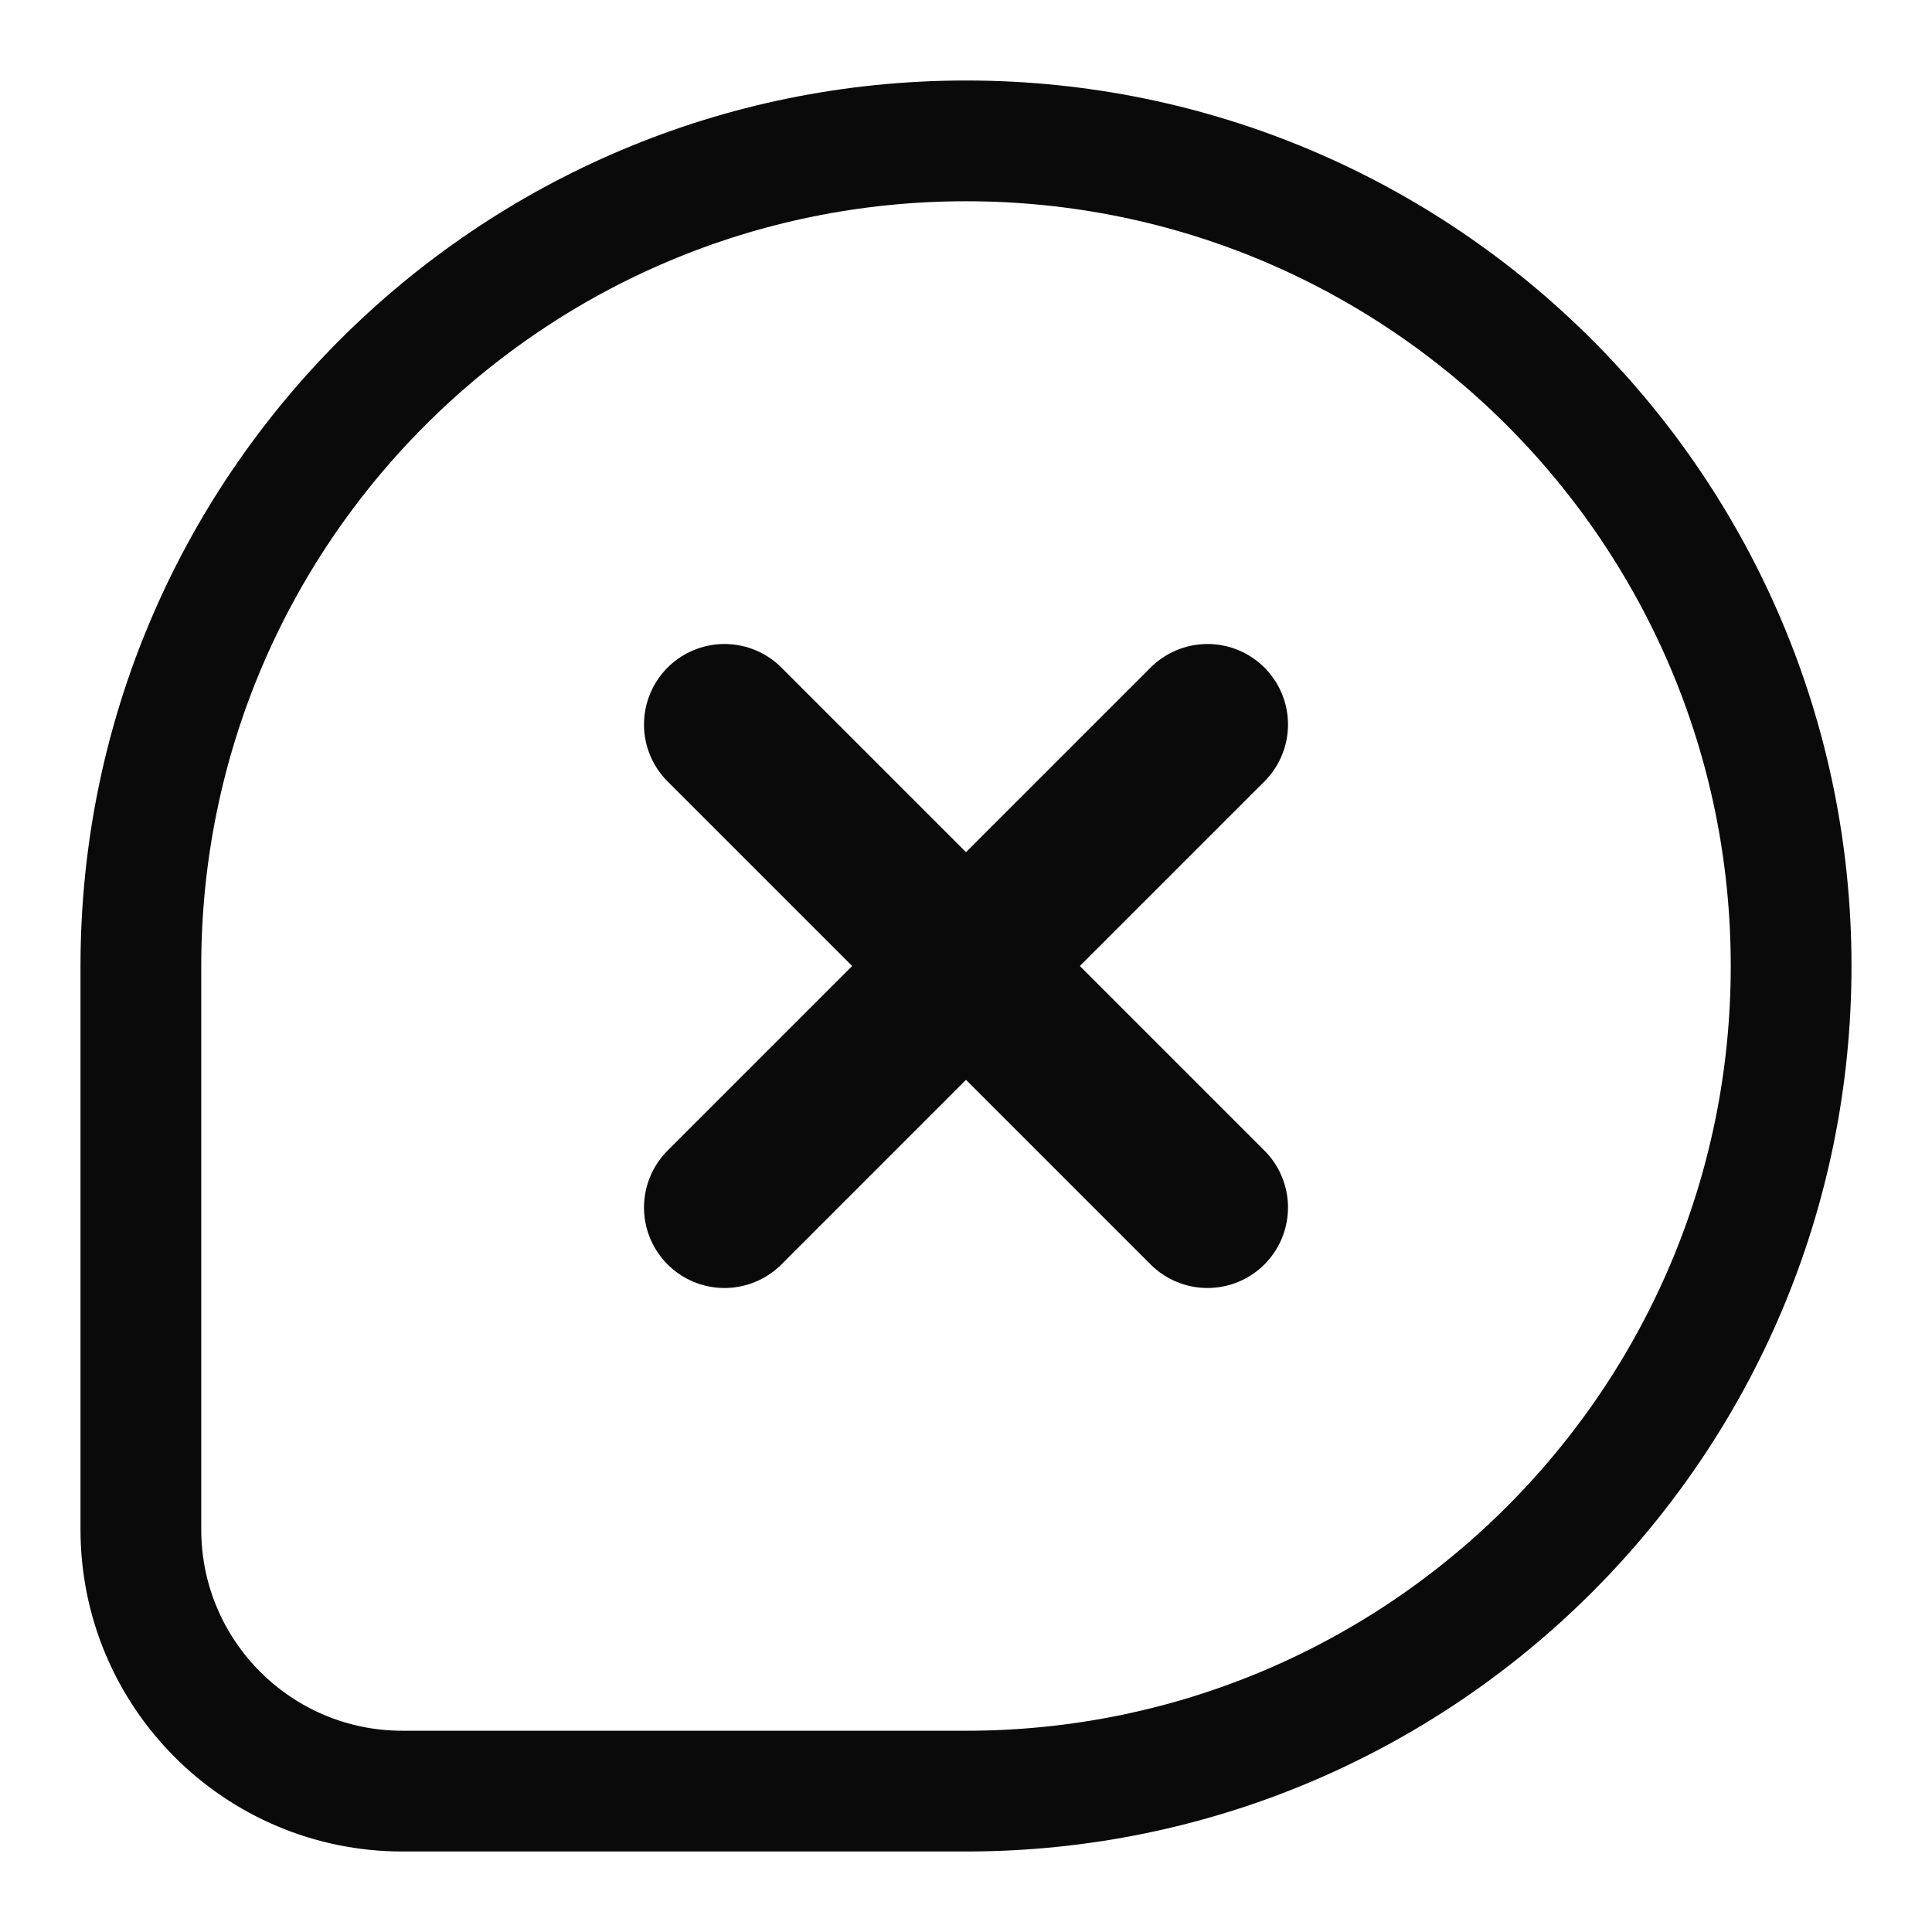
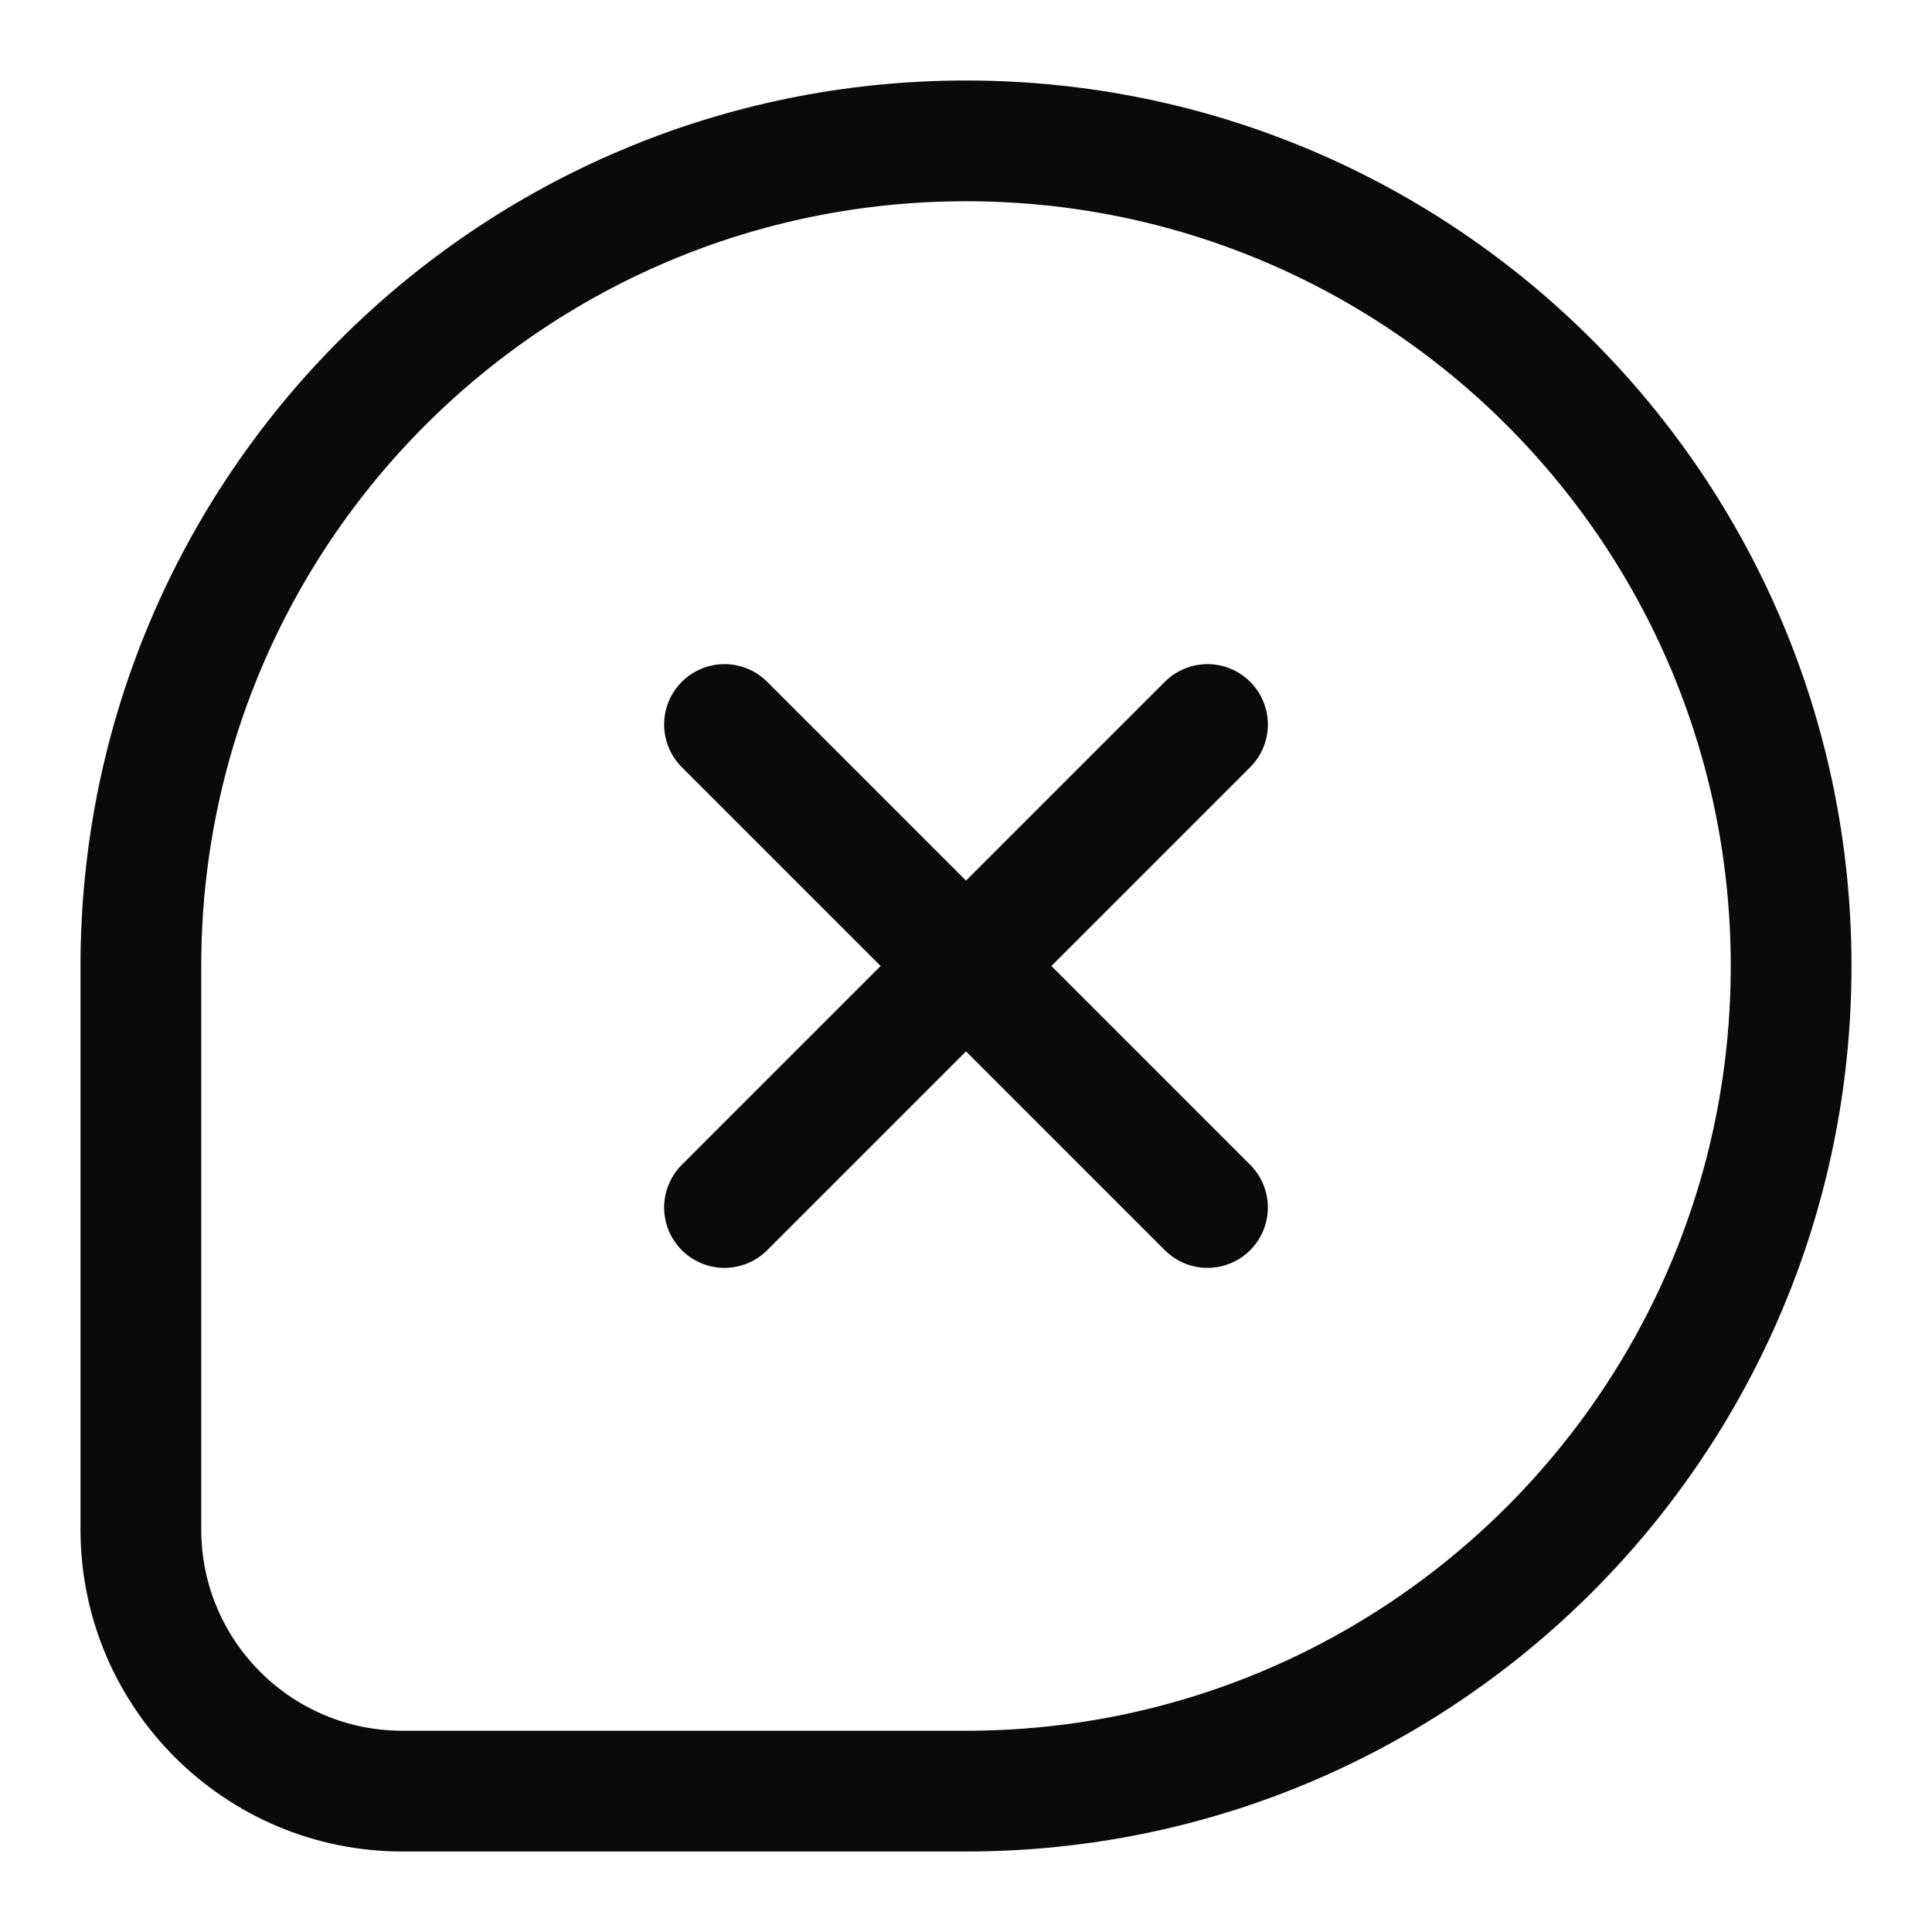
<svg xmlns="http://www.w3.org/2000/svg" width="24" height="24" viewBox="0 0 24 24" fill="none">
-   <path d="M15 15L9 9" stroke="#0A0A0A" stroke-width="2" stroke-linecap="round" />
-   <path d="M9 15L15 9" stroke="#0A0A0A" stroke-width="2" stroke-linecap="round" />
+   <path d="M15 15L9 9" stroke="#0A0A0A" stroke-width="1.5" stroke-linecap="round" />
+   <path d="M9 15L15 9" stroke="#0A0A0A" stroke-width="1.5" stroke-linecap="round" />
  <path d="M12 1.75C17.661 1.75 22.25 6.339 22.25 12C22.25 17.661 17.661 22.25 12 22.25H5C3.205 22.25 1.75 20.795 1.75 19V12C1.75 6.339 6.339 1.75 12 1.75Z" stroke="#0A0A0A" stroke-width="1.5" />
</svg>
